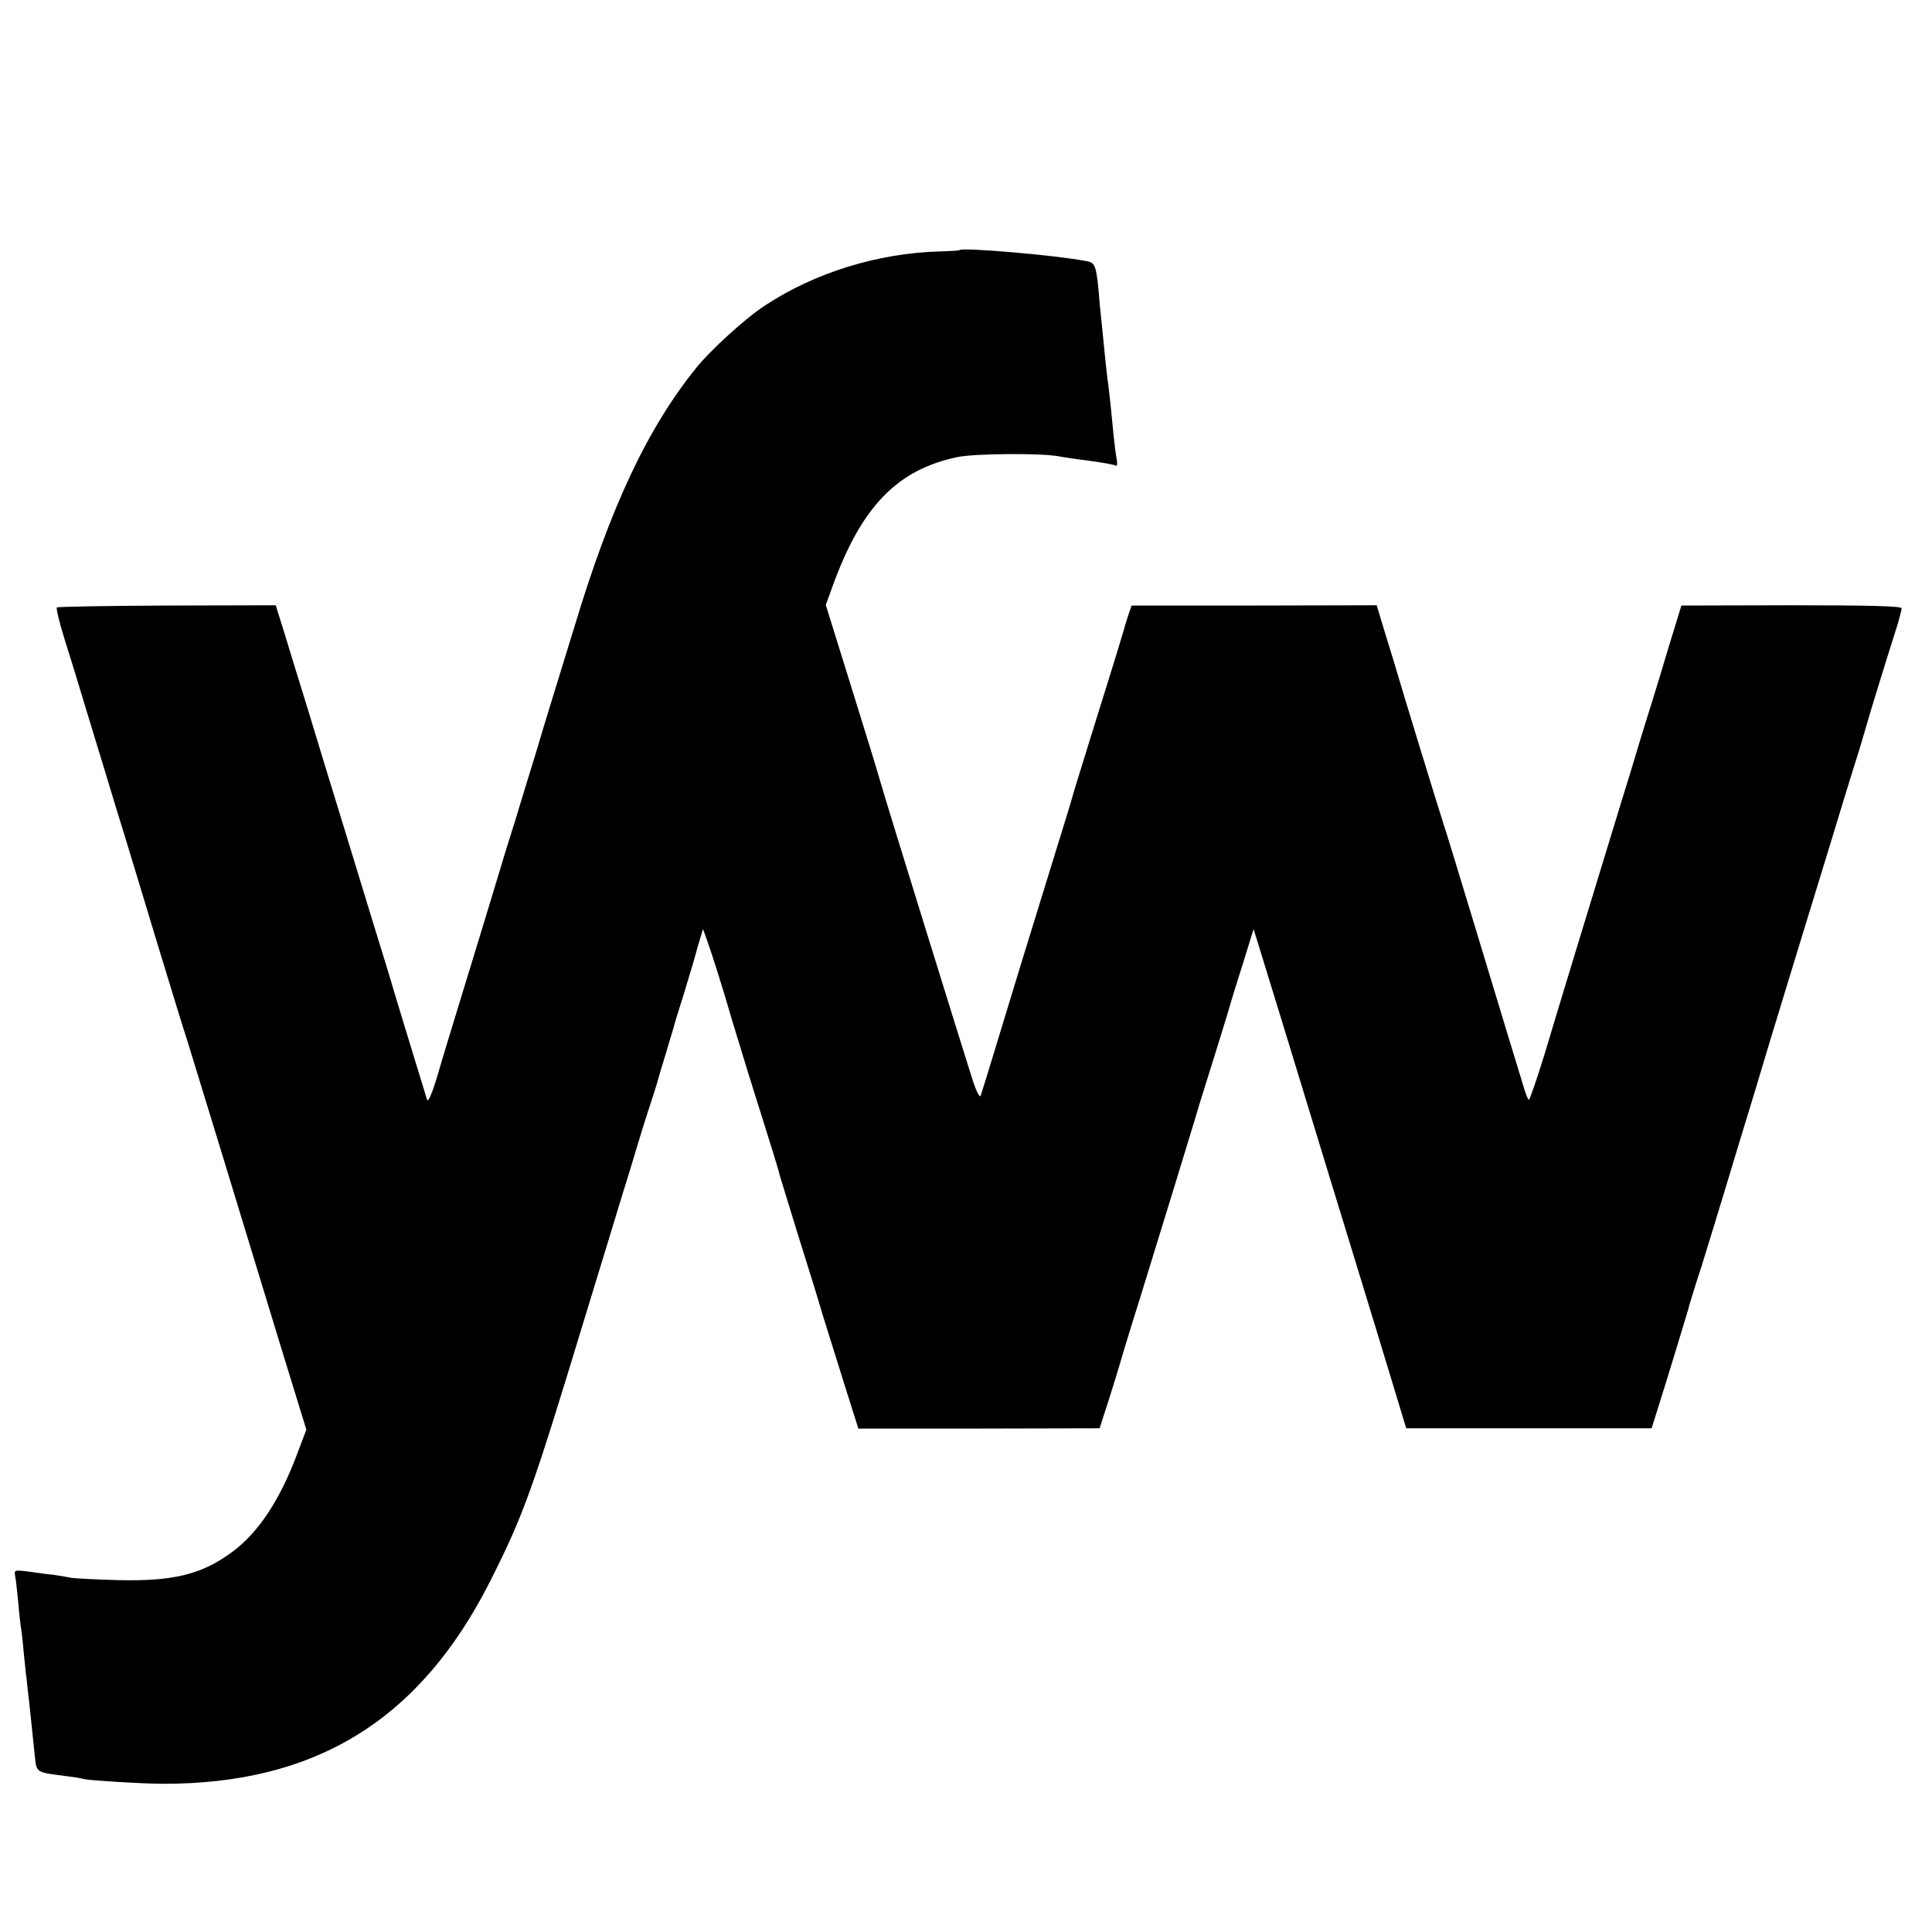
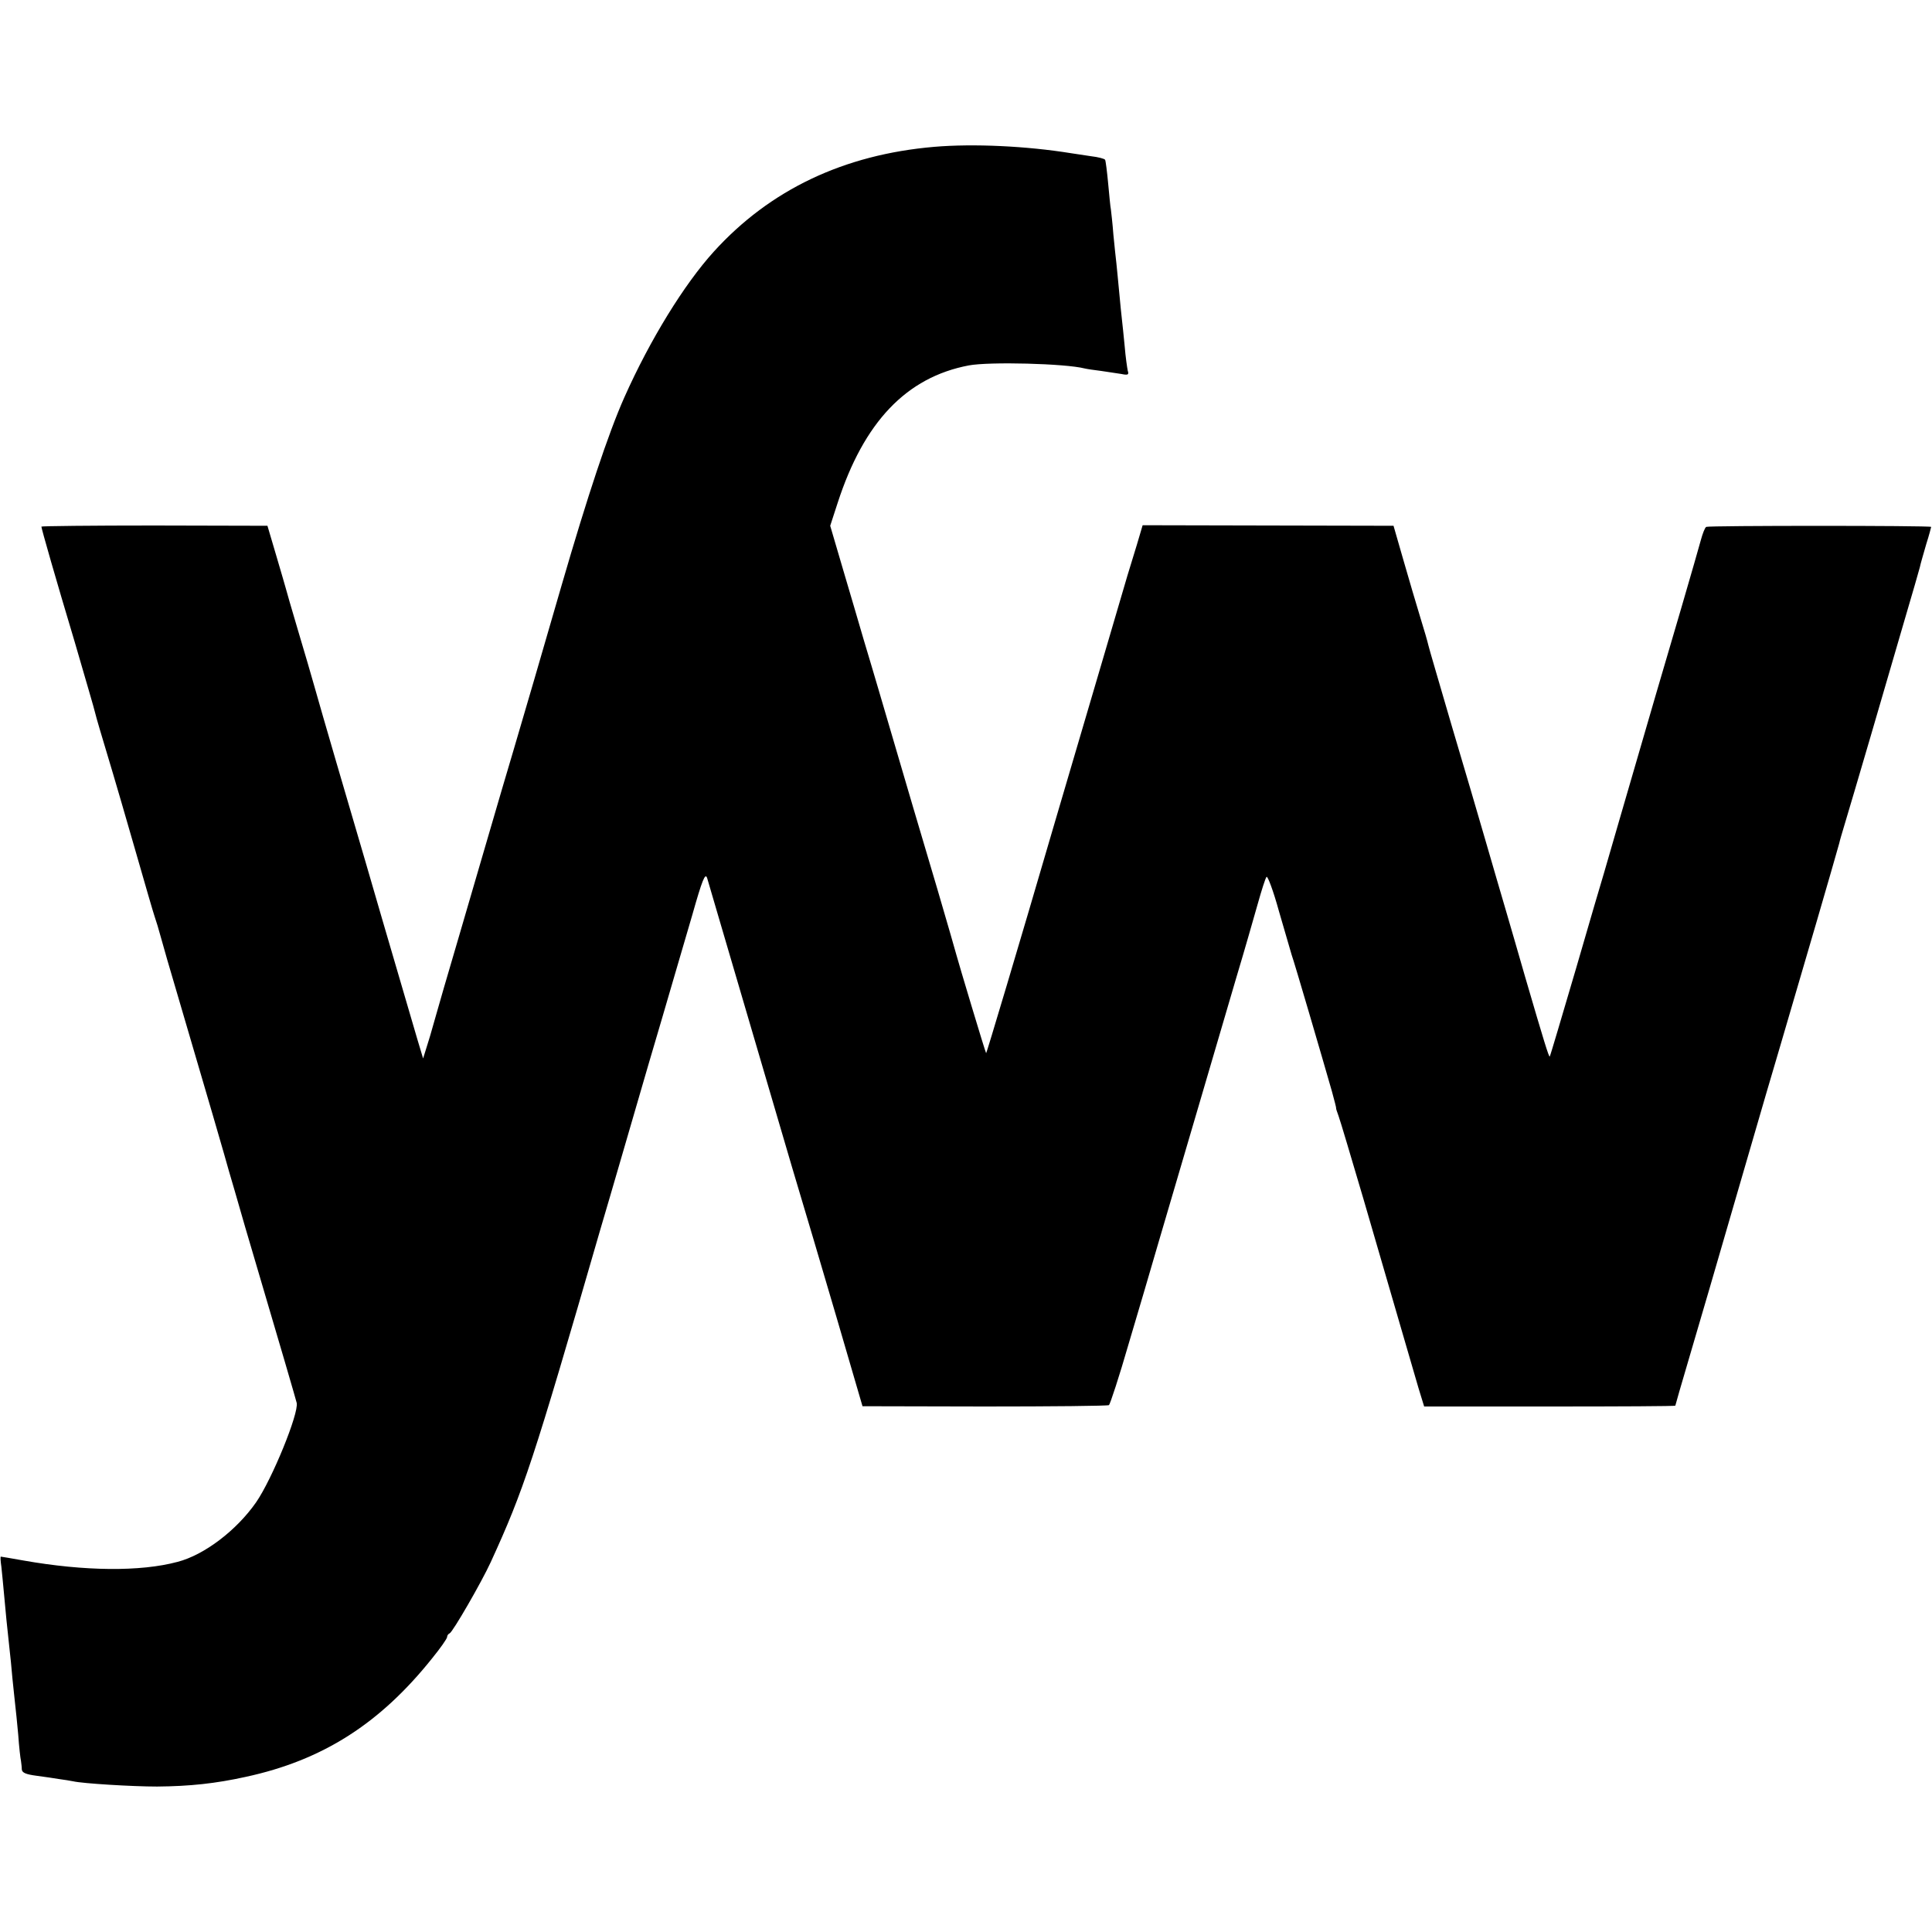
<svg xmlns="http://www.w3.org/2000/svg" version="1.0" width="700pt" height="700pt" viewBox="0 0 700 700" preserveAspectRatio="xMidYMid meet">
  <g transform="translate(0,700) scale(0.1,-0.1)" fill="#000000" stroke="none">
-     <path d="M3477 6094 c-1 -2 -34 -4 -72 -5 -224 -6 -454 -77 -635 -197 -69 -45 -195 -160 -246 -223 -178 -220 -312 -505 -444 -944 -27 -88 -63 -205 -80 -260 -17 -55 -44 -143 -59 -195 -16 -52 -50 -162 -75 -245 -26 -82 -49 -157 -51 -165 -6 -21 -116 -382 -160 -525 -20 -66 -52 -169 -69 -229 -21 -70 -35 -102 -39 -90 -3 10 -24 80 -47 154 -23 74 -54 178 -70 230 -15 52 -47 156 -70 230 -23 74 -59 194 -81 265 -22 72 -53 173 -69 225 -16 52 -57 185 -90 295 -34 110 -75 243 -91 296 l-30 96 -394 -1 c-216 -1 -396 -4 -399 -7 -3 -3 9 -55 28 -115 19 -60 57 -183 84 -274 28 -91 75 -246 105 -345 31 -99 96 -315 146 -480 50 -165 100 -327 111 -360 10 -33 62 -202 115 -375 120 -394 136 -445 234 -767 l81 -263 -30 -79 c-63 -172 -143 -294 -240 -365 -110 -81 -213 -106 -414 -101 -77 2 -152 6 -166 8 -14 3 -43 8 -65 11 -22 2 -63 8 -92 12 -51 6 -52 6 -48 -17 3 -13 7 -55 11 -94 3 -38 8 -78 9 -87 2 -9 7 -48 10 -85 4 -37 8 -84 11 -103 2 -19 6 -60 10 -90 3 -30 7 -68 9 -85 2 -16 6 -60 10 -97 8 -74 0 -68 120 -84 28 -3 52 -8 55 -9 9 -5 217 -18 290 -18 557 -1 934 233 1188 738 119 237 151 325 336 935 70 228 135 442 145 475 11 33 31 101 46 150 15 50 35 115 45 145 10 30 23 71 29 90 5 19 19 67 31 105 12 39 25 84 30 100 4 17 20 68 35 115 14 47 28 92 30 100 3 8 13 44 23 80 l19 64 16 -44 c18 -51 53 -161 92 -295 15 -49 40 -130 55 -180 86 -273 112 -357 115 -373 3 -9 32 -105 65 -212 34 -107 75 -240 91 -295 17 -55 53 -170 80 -256 l49 -155 437 0 437 1 34 105 c18 58 35 112 37 120 4 14 28 96 75 245 94 304 184 598 195 635 7 25 34 113 60 195 26 83 55 177 65 210 9 33 34 114 55 179 l37 120 100 -325 c180 -589 196 -642 278 -909 45 -146 102 -335 128 -420 l47 -155 445 0 444 0 19 60 c40 126 108 351 112 365 4 18 32 108 51 165 7 22 26 85 43 140 17 55 58 190 91 300 34 110 83 272 109 360 27 88 89 293 139 455 50 162 107 349 127 415 20 66 48 156 62 200 13 44 26 87 28 95 3 13 60 199 111 360 7 25 14 50 14 56 0 8 -117 11 -399 11 l-399 -1 -43 -140 c-23 -78 -52 -172 -64 -211 -12 -38 -34 -108 -48 -155 -14 -47 -41 -137 -61 -200 -93 -304 -233 -762 -279 -917 -29 -94 -55 -170 -58 -168 -3 2 -11 21 -17 42 -37 121 -72 235 -171 563 -61 201 -115 379 -121 395 -26 81 -153 496 -164 535 -7 25 -28 93 -46 151 l-32 106 -444 -1 -444 0 -12 -35 c-6 -20 -13 -40 -14 -46 -1 -5 -43 -143 -94 -305 -50 -162 -93 -299 -94 -305 -2 -10 -39 -129 -81 -265 -81 -262 -134 -434 -210 -685 -20 -66 -39 -127 -42 -135 -3 -9 -16 16 -30 60 -28 87 -309 993 -328 1060 -23 79 -51 170 -128 417 l-75 241 25 69 c104 287 233 421 452 467 63 13 308 15 371 2 14 -3 63 -10 110 -16 46 -6 88 -14 93 -17 5 -3 6 7 3 23 -3 16 -8 54 -11 84 -8 85 -15 152 -20 190 -3 19 -7 58 -10 85 -3 28 -7 73 -10 100 -3 28 -7 72 -10 98 -12 147 -15 155 -49 161 -115 22 -448 50 -459 40z" />
+     <path d="M3385 6468 c-327 -28 -595 -155 -799 -380 -107 -118 -231 -319 -324 -528 -58 -130 -134 -360 -227 -680 -64 -221 -146 -503 -175 -600 -11 -36 -63 -213 -116 -395 -53 -181 -114 -391 -136 -465 -21 -74 -41 -142 -43 -150 -2 -8 -10 -35 -18 -60 l-14 -45 -21 70 c-21 73 -108 367 -187 640 -26 88 -74 252 -107 365 -33 113 -68 234 -78 270 -10 36 -37 128 -60 205 -23 77 -43 147 -45 155 -2 8 -18 62 -35 120 l-31 105 -410 1 c-225 0 -409 -2 -409 -4 0 -7 52 -189 121 -419 38 -131 72 -246 74 -257 4 -17 20 -71 65 -221 10 -33 46 -157 80 -275 34 -118 65 -226 70 -240 5 -14 16 -50 24 -80 8 -30 33 -116 55 -190 107 -363 184 -628 191 -655 5 -16 31 -106 58 -200 141 -477 183 -622 187 -638 8 -38 -89 -276 -147 -360 -71 -102 -188 -191 -285 -216 -134 -36 -337 -34 -558 5 -44 8 -81 14 -82 14 -2 0 -1 -17 2 -37 2 -21 7 -67 10 -103 6 -66 10 -109 19 -190 3 -25 8 -75 11 -111 4 -36 8 -79 10 -95 2 -16 7 -65 11 -109 3 -44 8 -87 10 -95 1 -8 3 -22 3 -31 1 -12 15 -18 54 -23 28 -4 66 -9 82 -12 17 -2 39 -6 50 -8 34 -8 215 -19 304 -19 119 1 212 11 321 35 278 60 486 192 676 430 30 37 54 71 54 77 0 5 4 11 9 13 11 4 116 186 149 258 120 262 153 362 397 1205 36 121 114 391 175 600 62 209 132 452 158 539 36 127 47 155 54 135 4 -13 59 -202 123 -419 64 -217 147 -501 185 -630 39 -129 112 -377 163 -550 l92 -315 442 -1 c243 0 446 2 451 5 4 3 37 103 71 221 35 118 83 280 106 360 134 455 171 582 285 970 29 96 63 216 77 265 14 50 28 94 32 98 4 4 25 -52 45 -125 21 -73 42 -144 46 -158 9 -24 112 -376 146 -495 9 -33 16 -60 15 -60 -1 0 3 -13 9 -29 6 -16 46 -151 90 -300 105 -362 177 -607 200 -687 l20 -65 455 0 c250 0 455 1 455 3 0 2 23 81 51 176 28 94 109 372 180 617 71 245 138 474 149 510 94 319 192 656 214 735 1 6 10 37 20 70 10 33 52 175 93 315 41 140 97 332 124 425 28 94 52 179 55 190 2 11 13 48 23 83 11 34 18 63 18 63 -6 5 -808 5 -815 0 -5 -3 -13 -24 -19 -46 -6 -22 -38 -134 -72 -250 -59 -199 -110 -375 -222 -760 -27 -93 -53 -183 -58 -200 -5 -16 -51 -172 -101 -345 -51 -173 -93 -316 -95 -318 -3 -3 -21 55 -89 288 -24 85 -57 196 -71 245 -15 50 -46 158 -70 240 -24 83 -80 274 -125 425 -44 151 -83 283 -85 293 -2 10 -15 55 -29 100 -14 45 -41 138 -61 207 l-36 125 -455 1 -454 1 -21 -71 c-12 -39 -27 -89 -34 -111 -6 -22 -124 -421 -261 -887 -136 -466 -250 -846 -251 -844 -3 3 -100 327 -108 357 -2 9 -33 115 -68 235 -57 191 -109 368 -212 719 -15 50 -39 133 -55 185 -15 52 -49 167 -75 255 l-47 160 27 83 c95 293 249 455 475 498 74 14 350 7 420 -11 8 -2 35 -6 60 -9 25 -4 58 -9 73 -11 24 -5 28 -3 23 12 -2 10 -8 50 -11 88 -4 39 -8 82 -10 97 -2 14 -6 59 -10 100 -4 40 -8 86 -10 103 -2 16 -7 64 -11 105 -3 41 -8 82 -9 91 -2 9 -6 52 -10 95 -4 43 -9 82 -11 85 -2 4 -25 10 -51 13 -27 4 -59 9 -73 11 -161 26 -353 35 -495 23z" />
  </g>
</svg>
